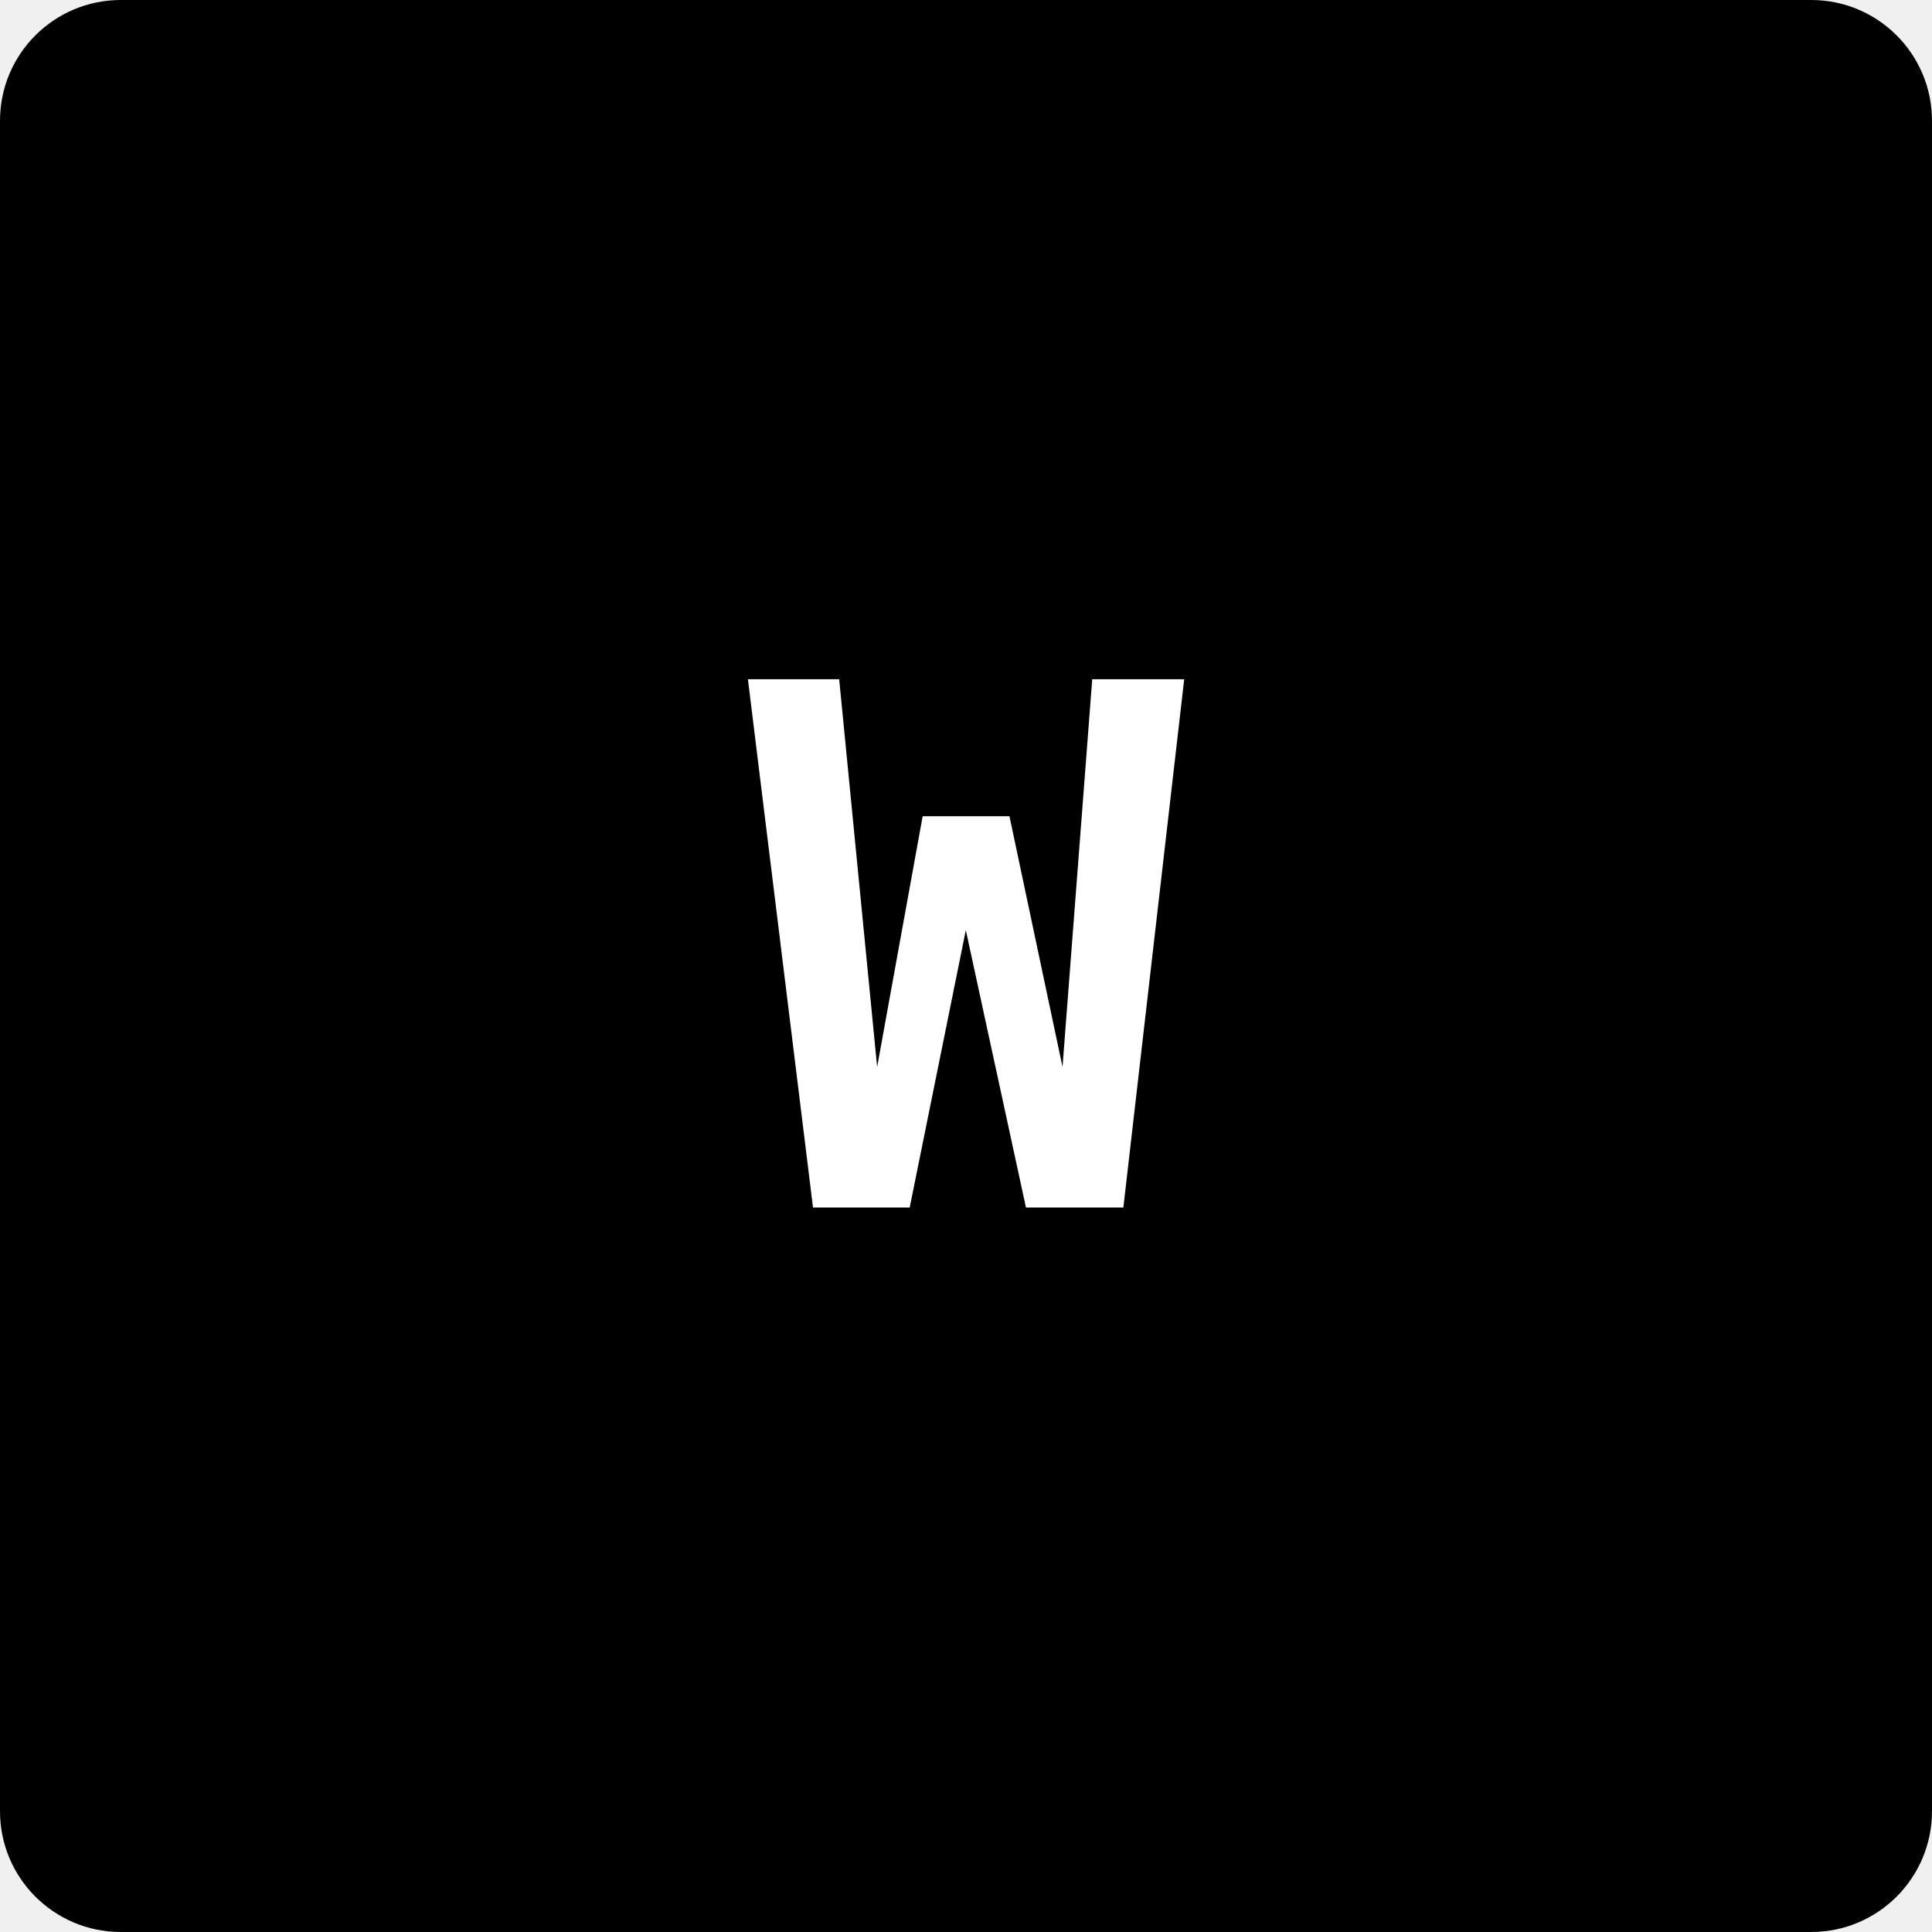
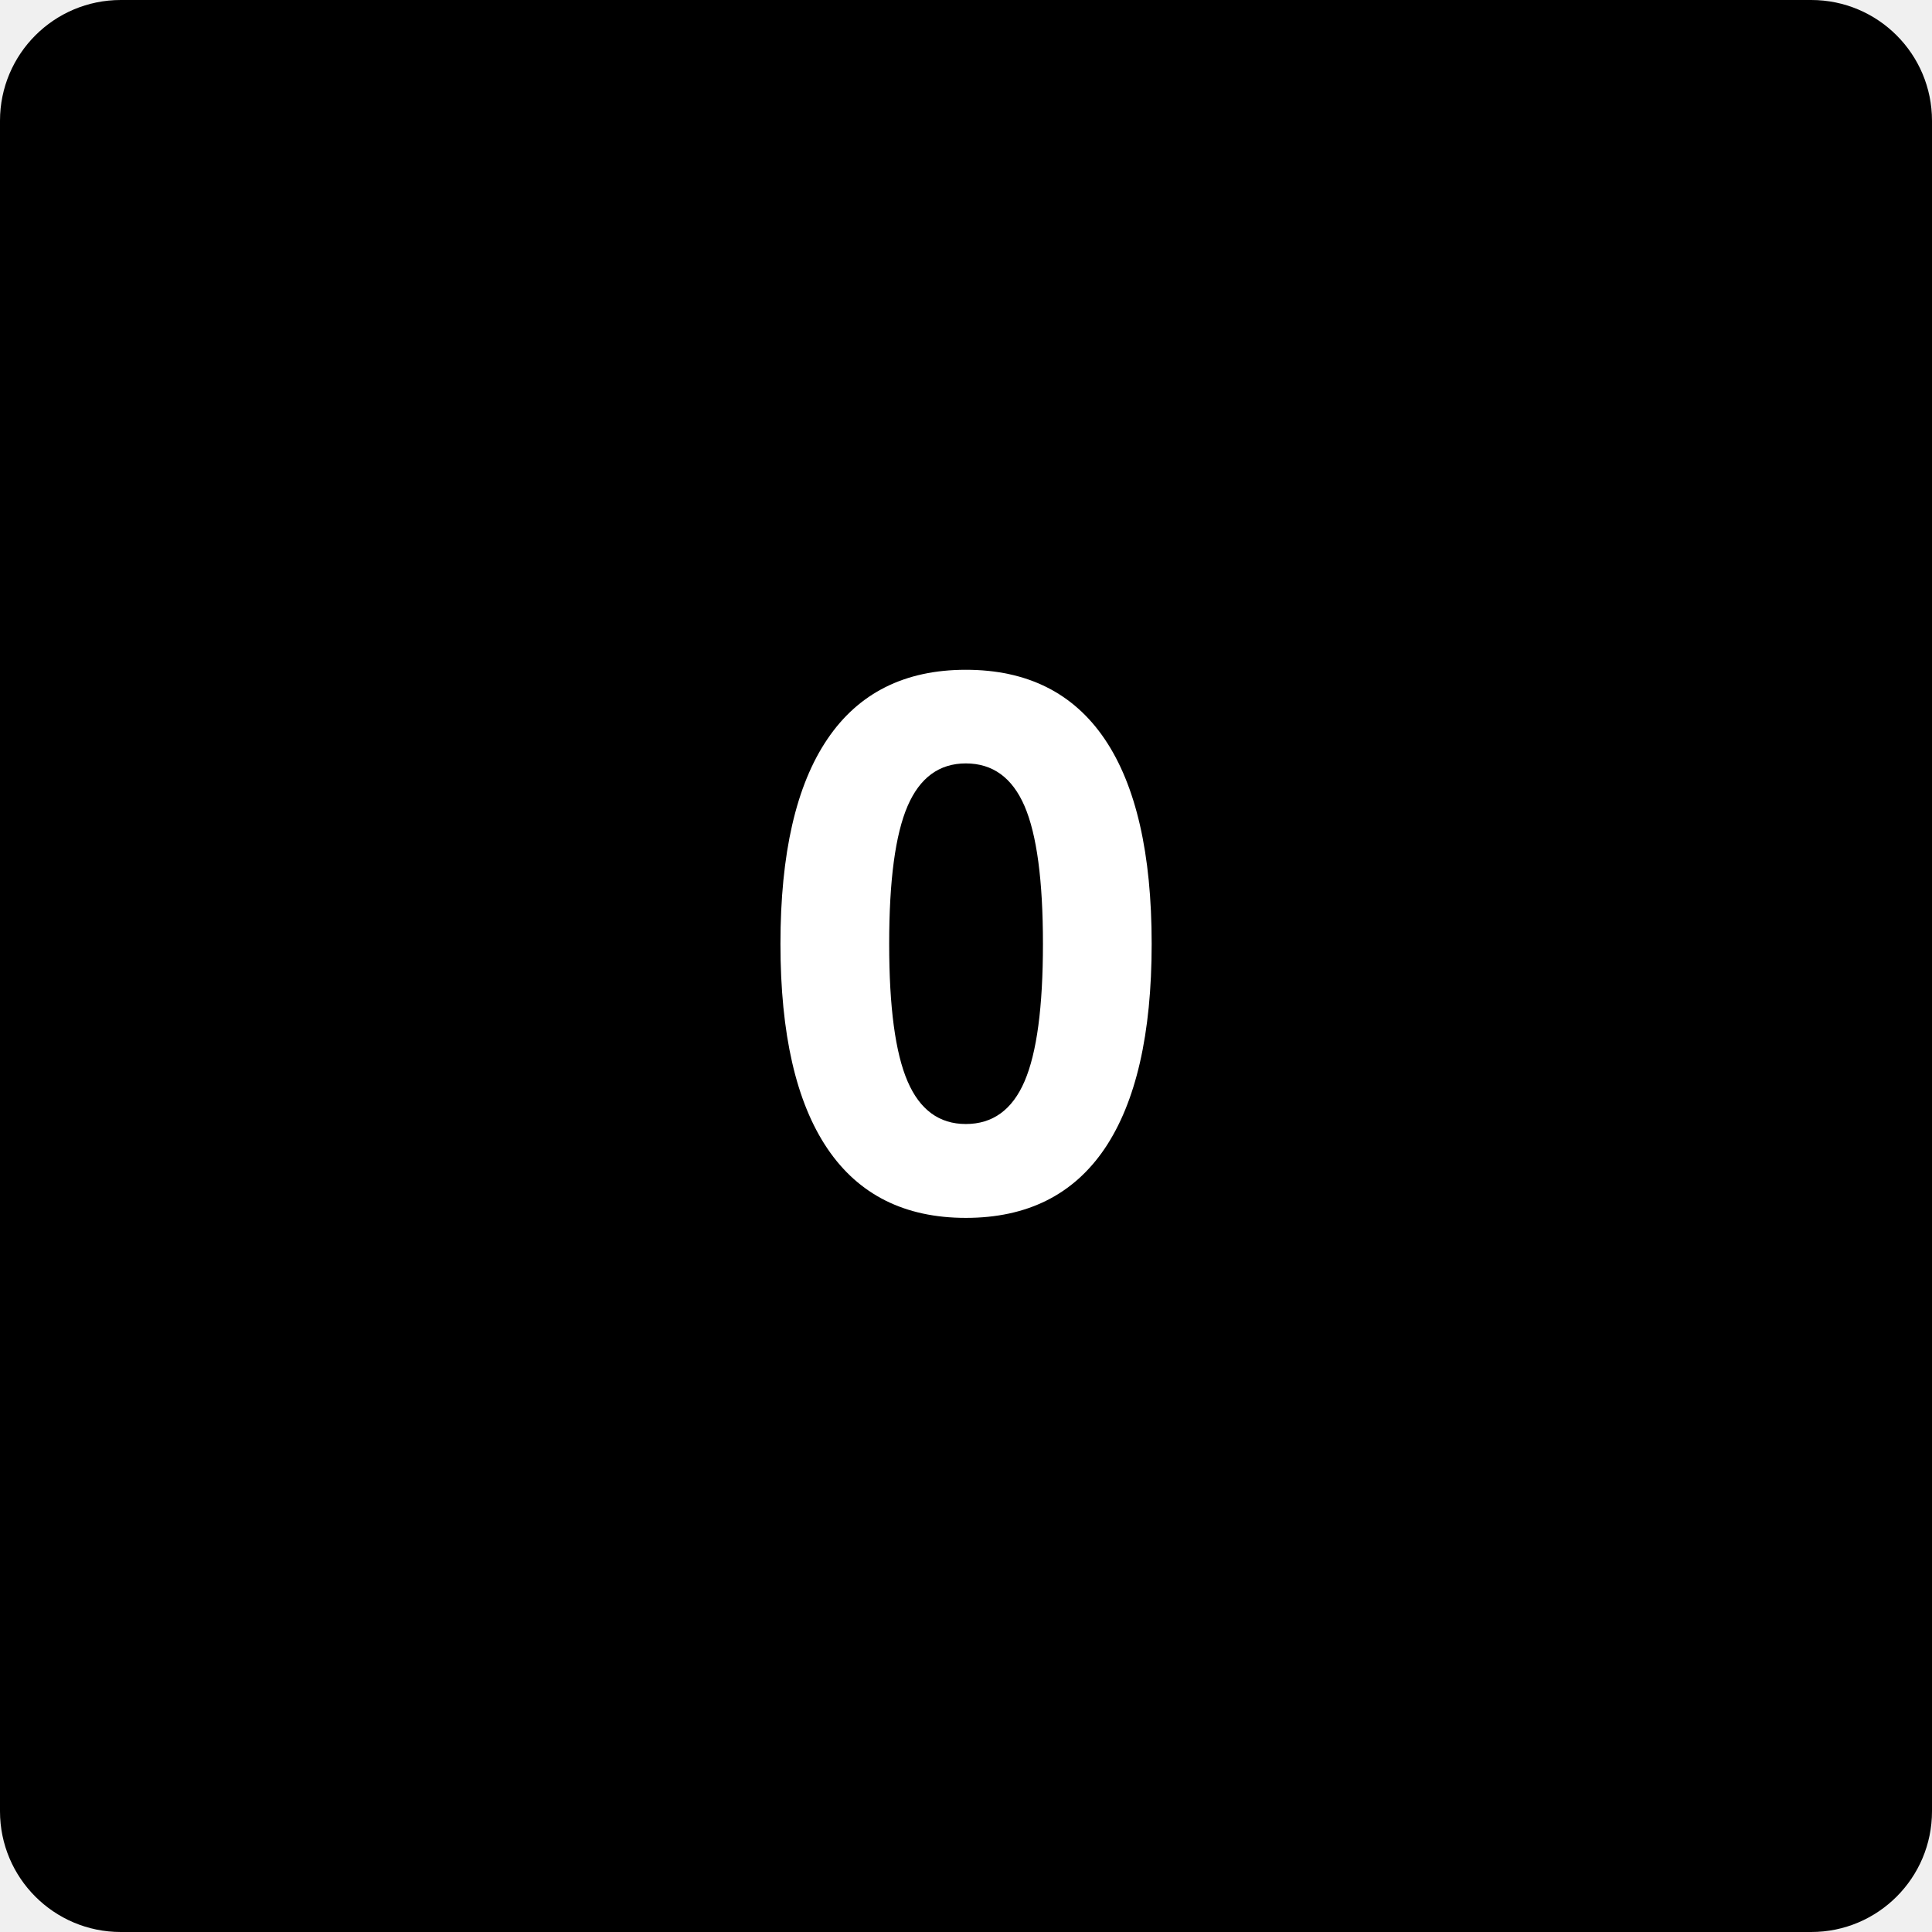
<svg xmlns="http://www.w3.org/2000/svg" width="128" height="128" viewBox="0 0 128 128">
  <rect width="128" height="128" fill="#000" rx="8" />
-   <text x="64" y="80" font-family="monospace" font-size="48" fill="#fff" text-anchor="middle" font-weight="bold">W</text>
+   <text x="64" y="80" font-family="monospace" font-size="48" fill="#fff" text-anchor="middle" font-weight="bold">O</text>
</svg>
